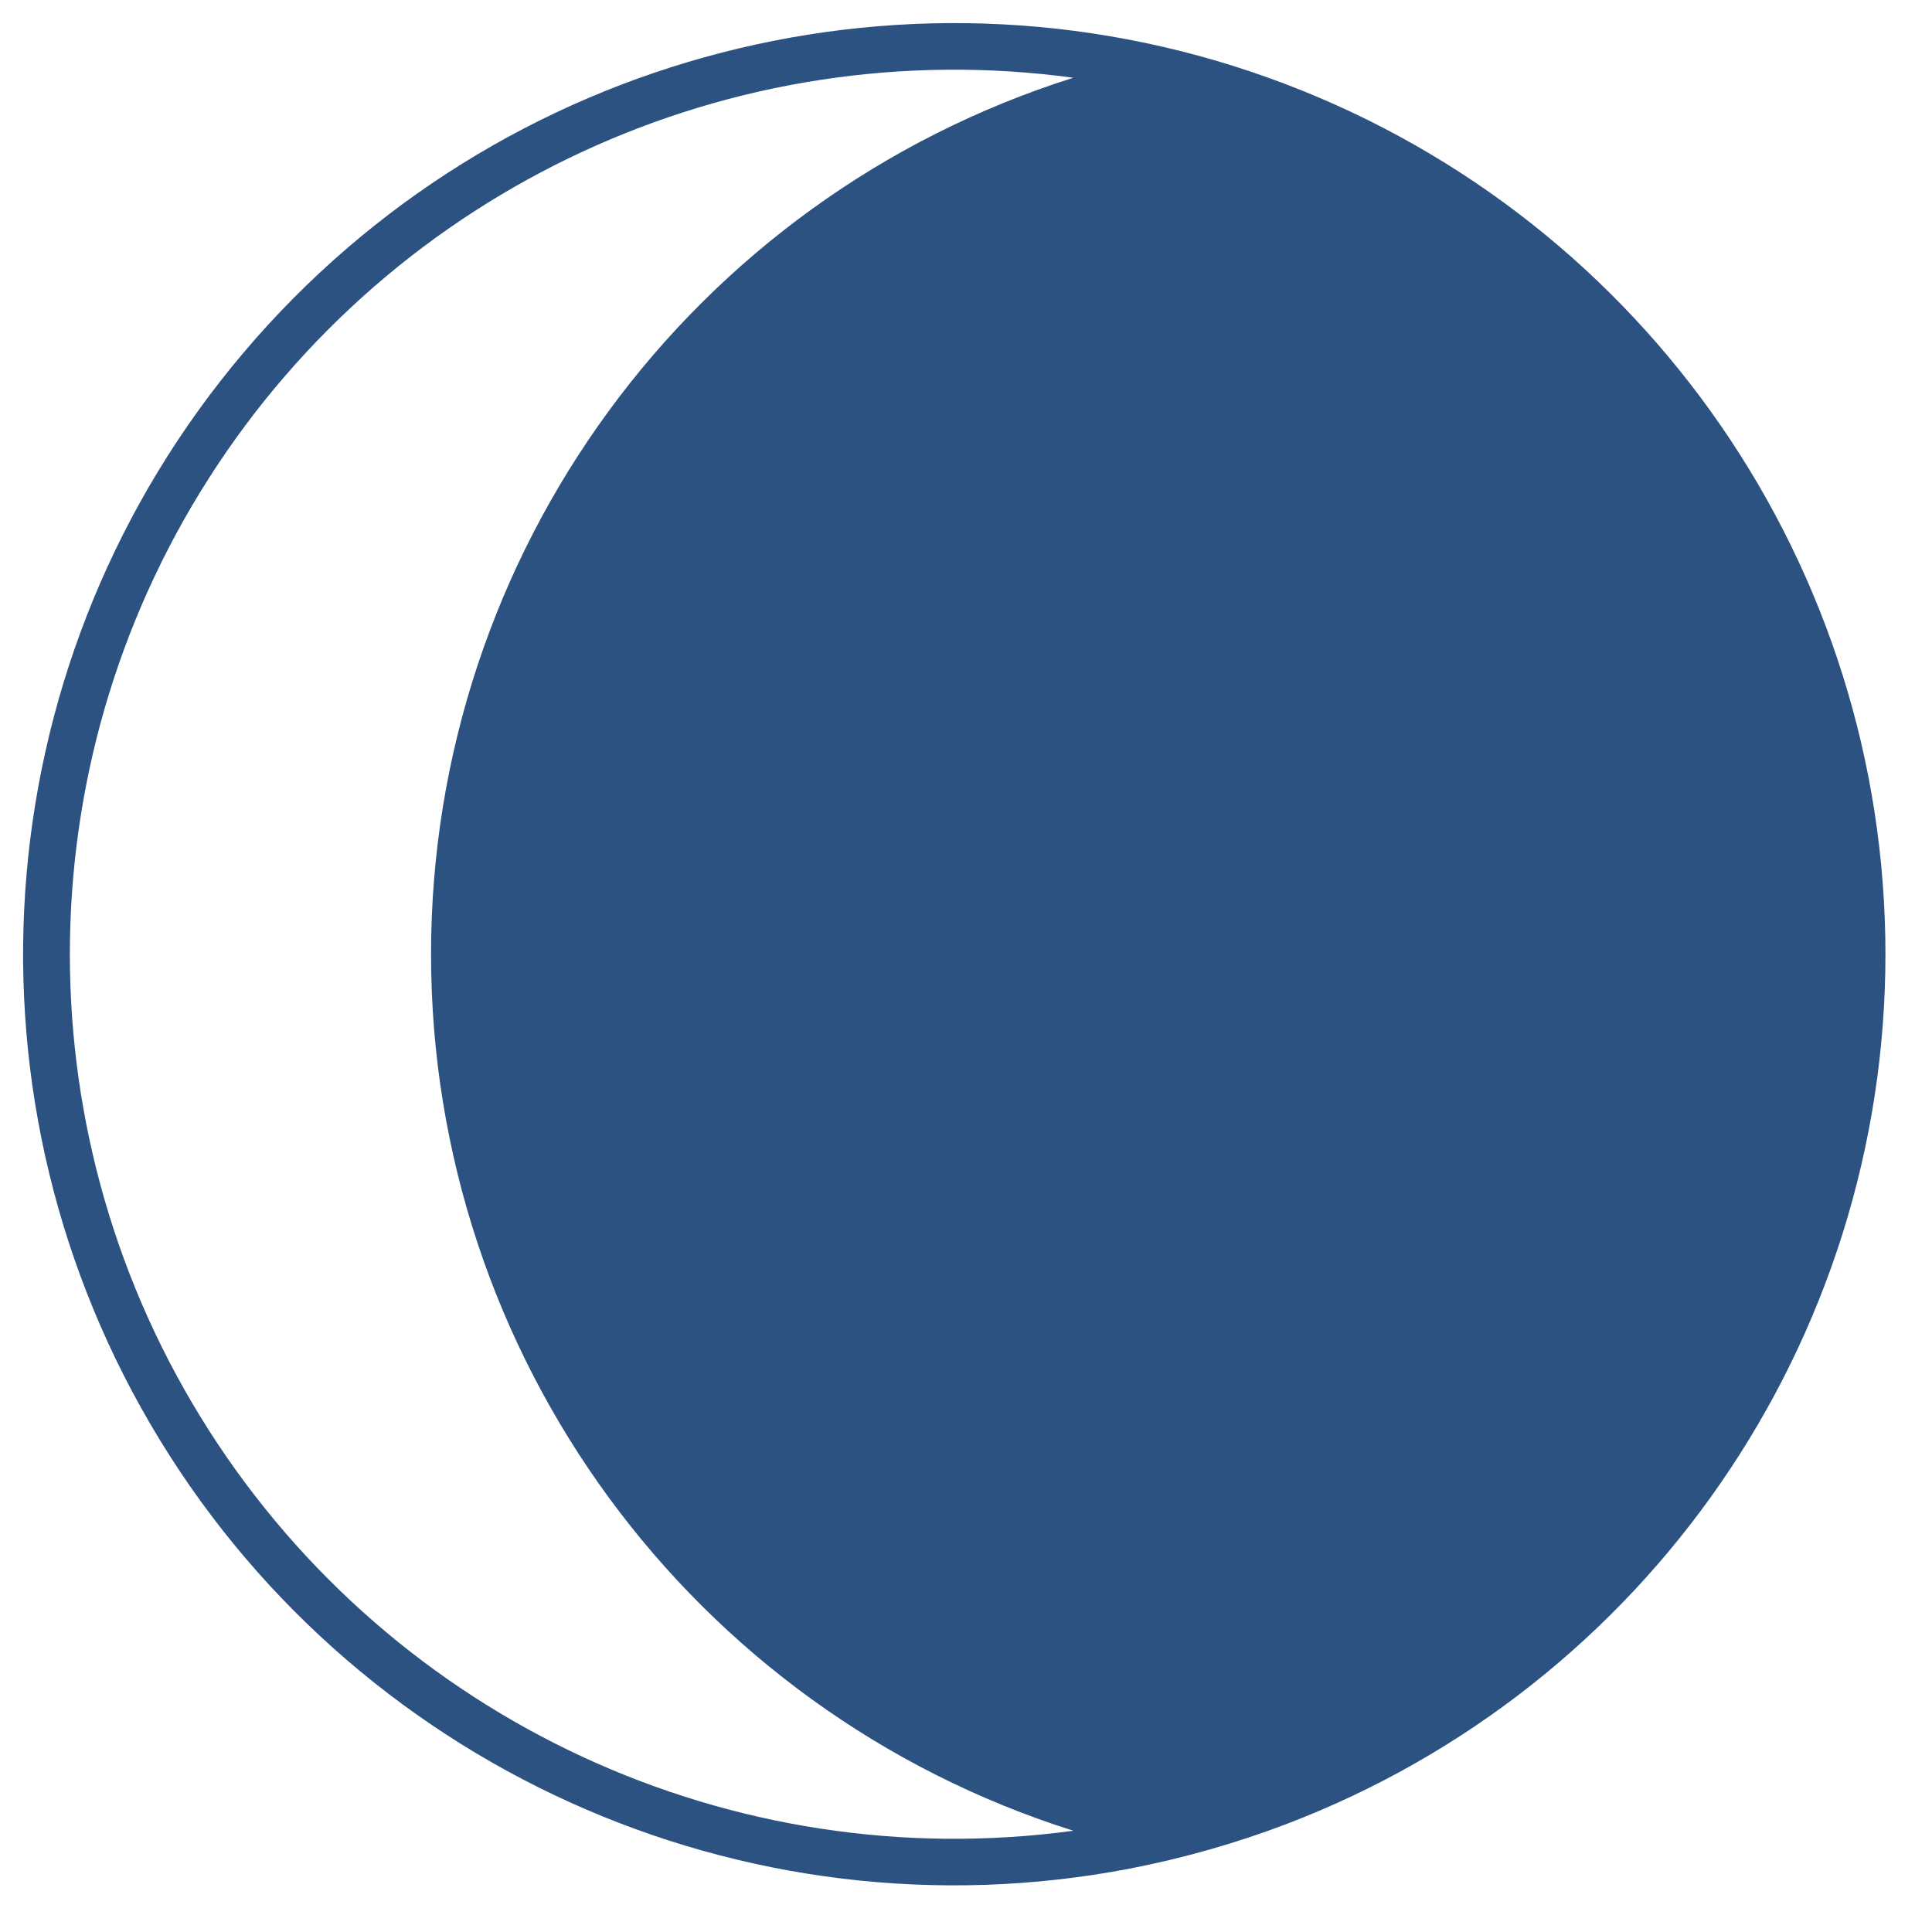
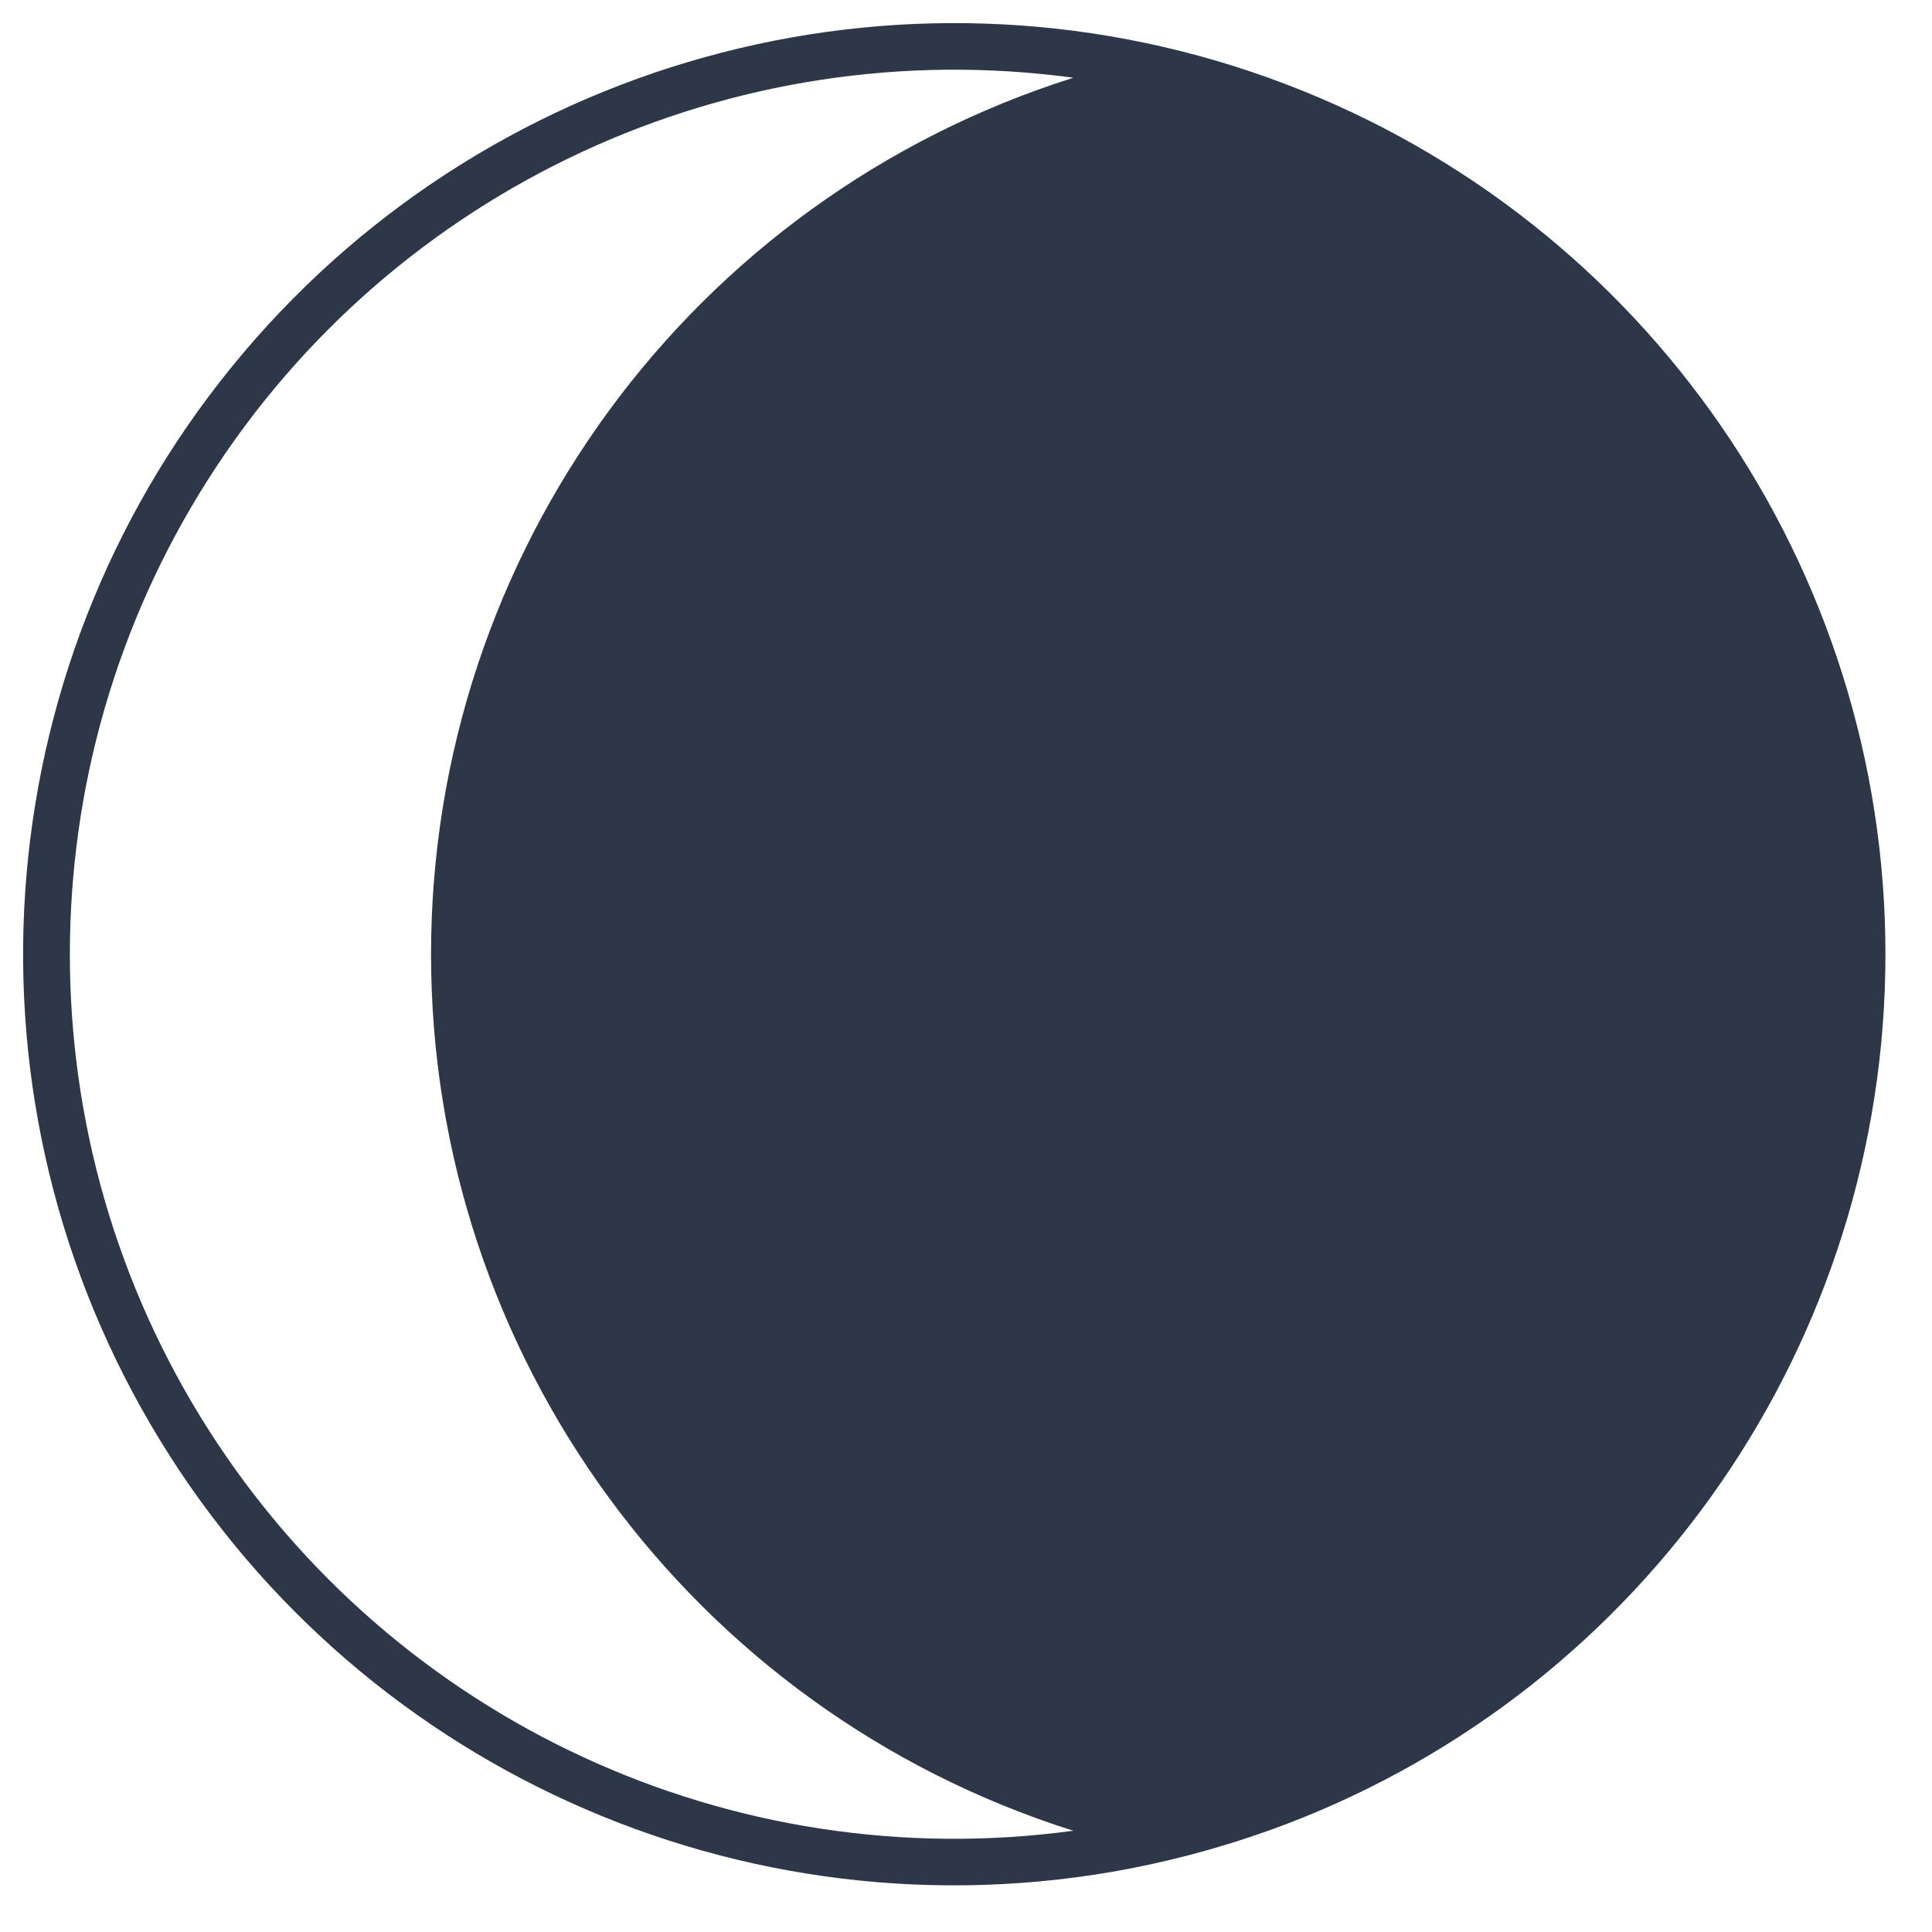
<svg xmlns="http://www.w3.org/2000/svg" data-name="Layer 2" viewBox="9 9 83 83" x="0px" y="0px">
-   <path fill="#2c5282" d="M90,50A40,40,0,0,0,64.22,12.61h0a40,40,0,1,0-6.65,76.66,40.93,40.93,0,0,0,6.65-1.89h0A40,40,0,0,0,90,50ZM55.11,12.34a39.49,39.49,0,0,0,0,75.31,38,38,0,1,1,0-75.31Z" />
+   <path fill="#2d3748" d="M90,50A40,40,0,0,0,64.22,12.61h0a40,40,0,1,0-6.65,76.66,40.93,40.93,0,0,0,6.65-1.89h0A40,40,0,0,0,90,50ZM55.11,12.34a39.49,39.49,0,0,0,0,75.31,38,38,0,1,1,0-75.31Z" />
</svg>
